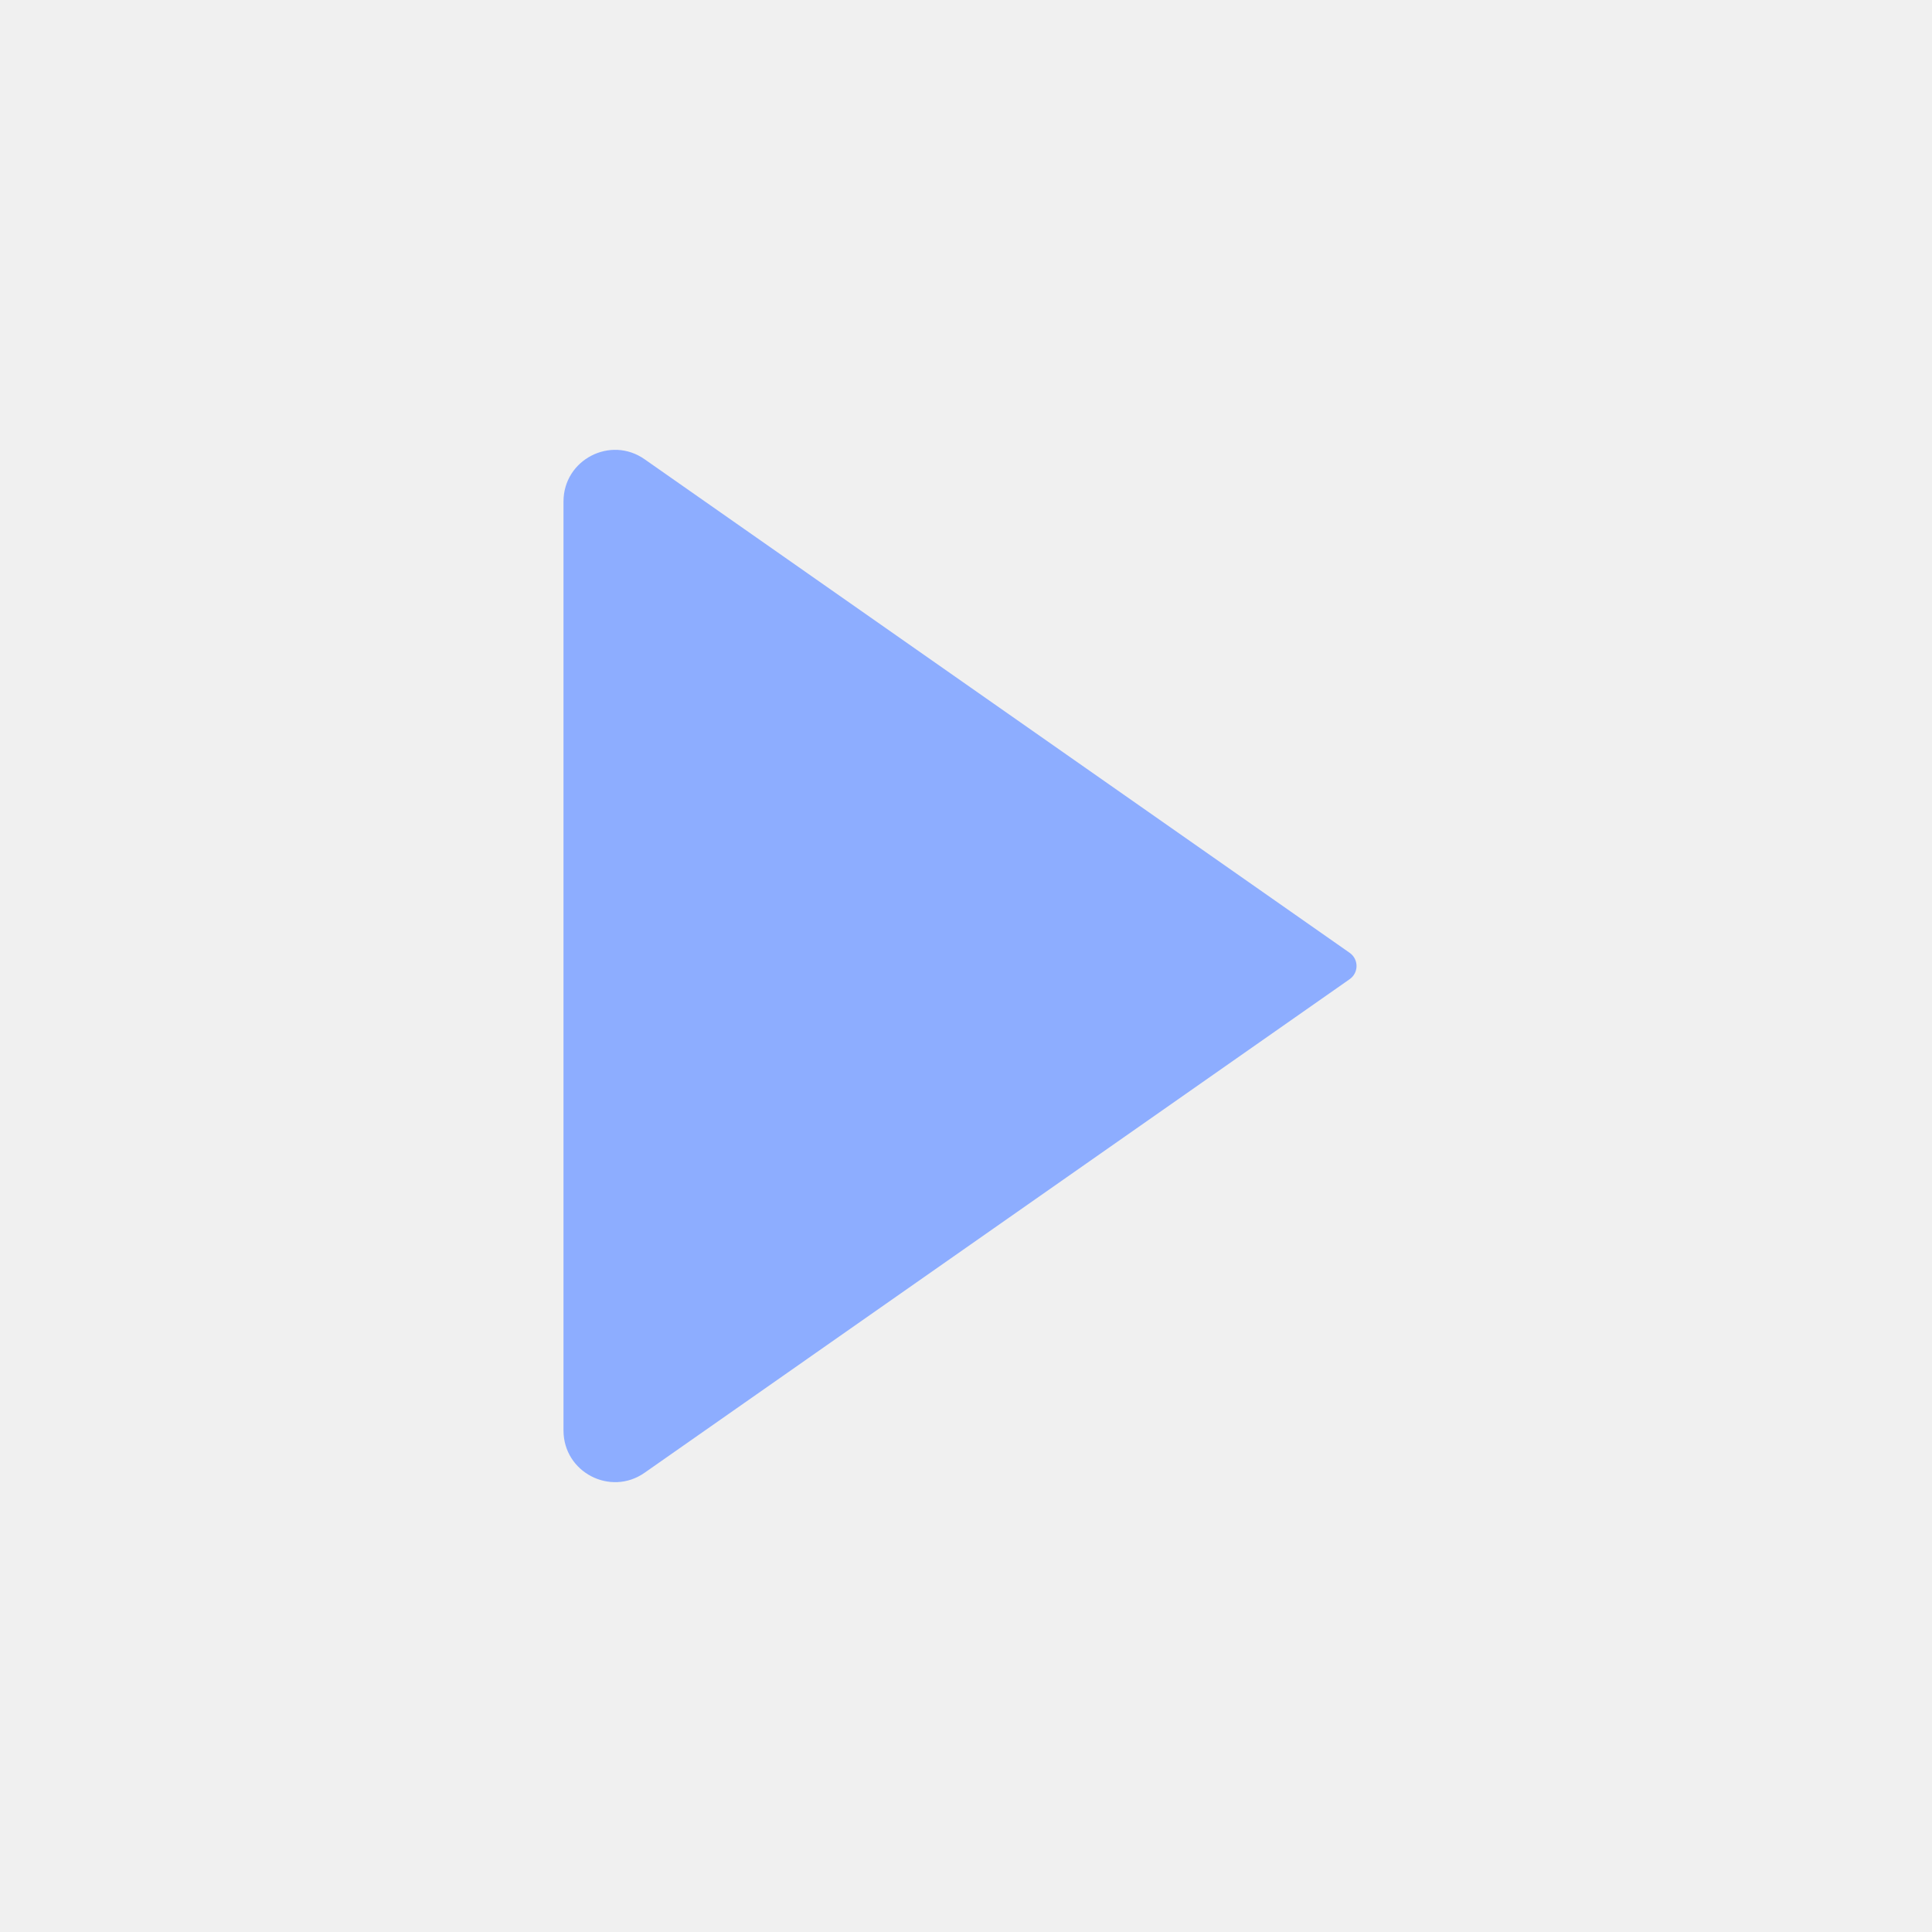
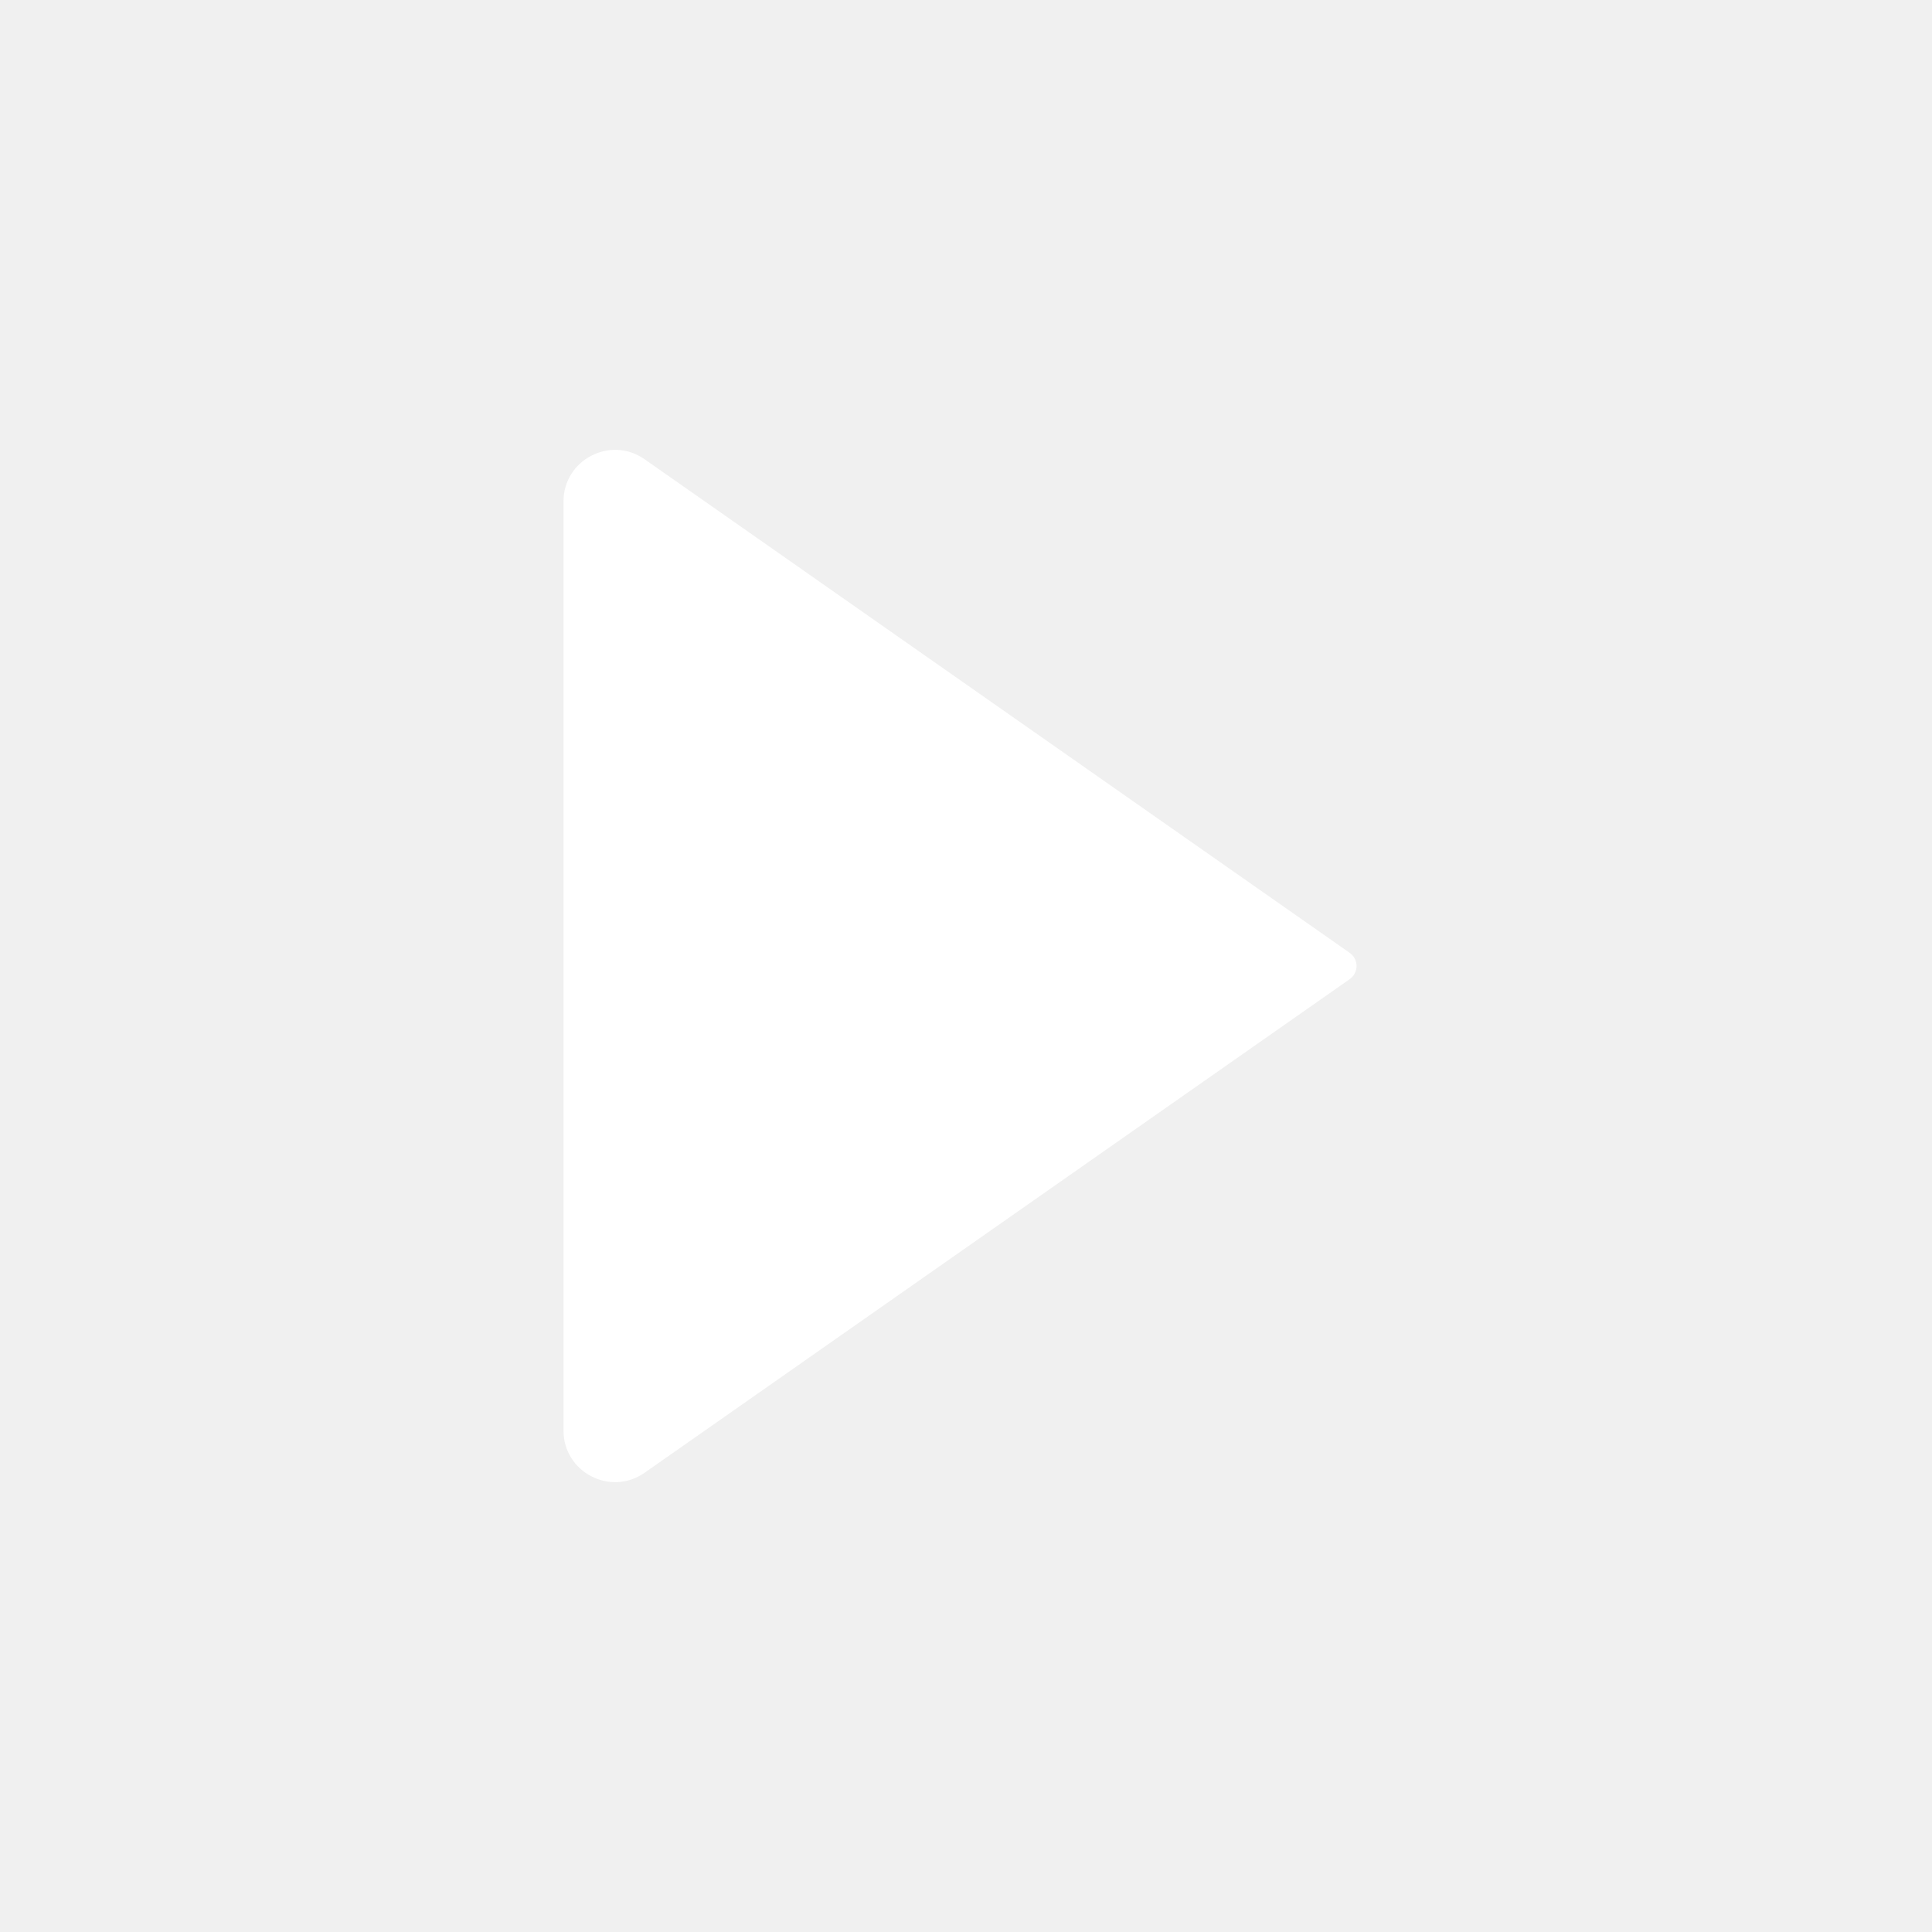
<svg xmlns="http://www.w3.org/2000/svg" width="30" height="30" viewBox="0 0 30 30" fill="none">
-   <path d="M20.957 14.795L10.009 7.131C9.479 6.76 8.75 7.139 8.75 7.787V22.213C8.75 22.861 9.479 23.24 10.009 22.869L20.957 15.205C21.1 15.105 21.1 14.895 20.957 14.795Z" fill="#8DADFF" />
+   <path d="M20.957 14.795L10.009 7.131C9.479 6.76 8.75 7.139 8.75 7.787V22.213C8.75 22.861 9.479 23.24 10.009 22.869L20.957 15.205C21.1 15.105 21.1 14.895 20.957 14.795Z" fill="white" />
</svg>
